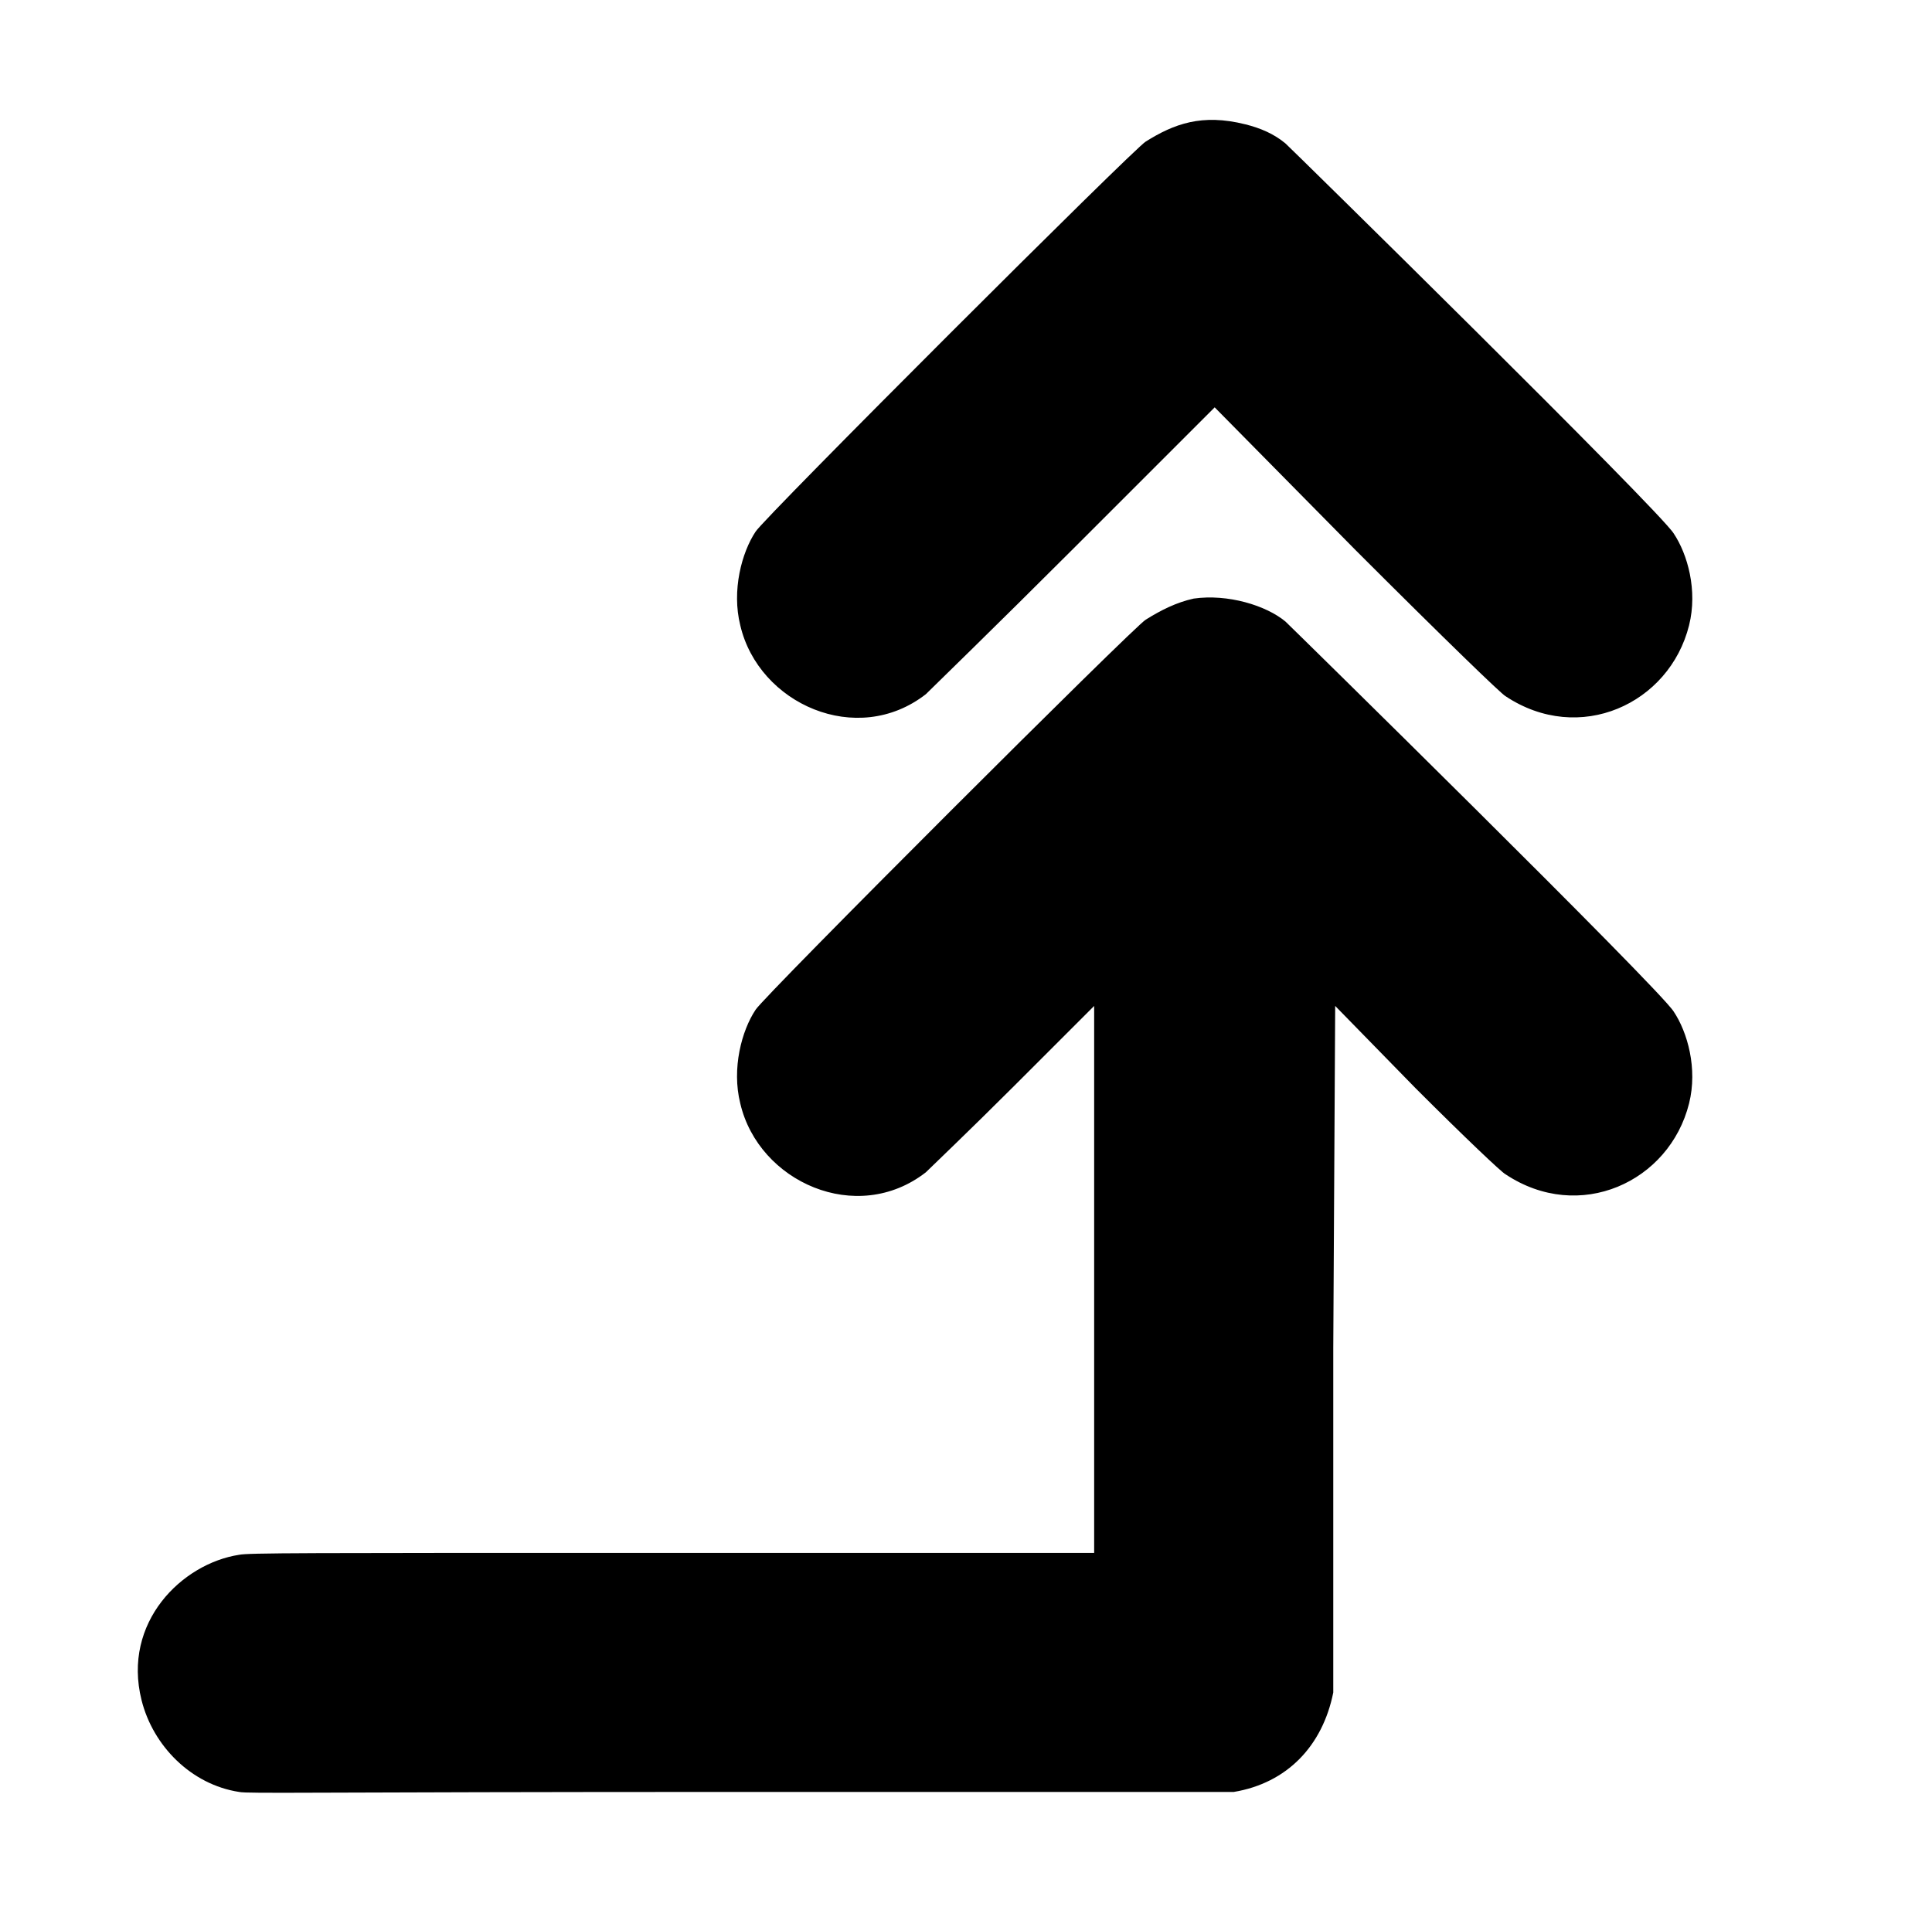
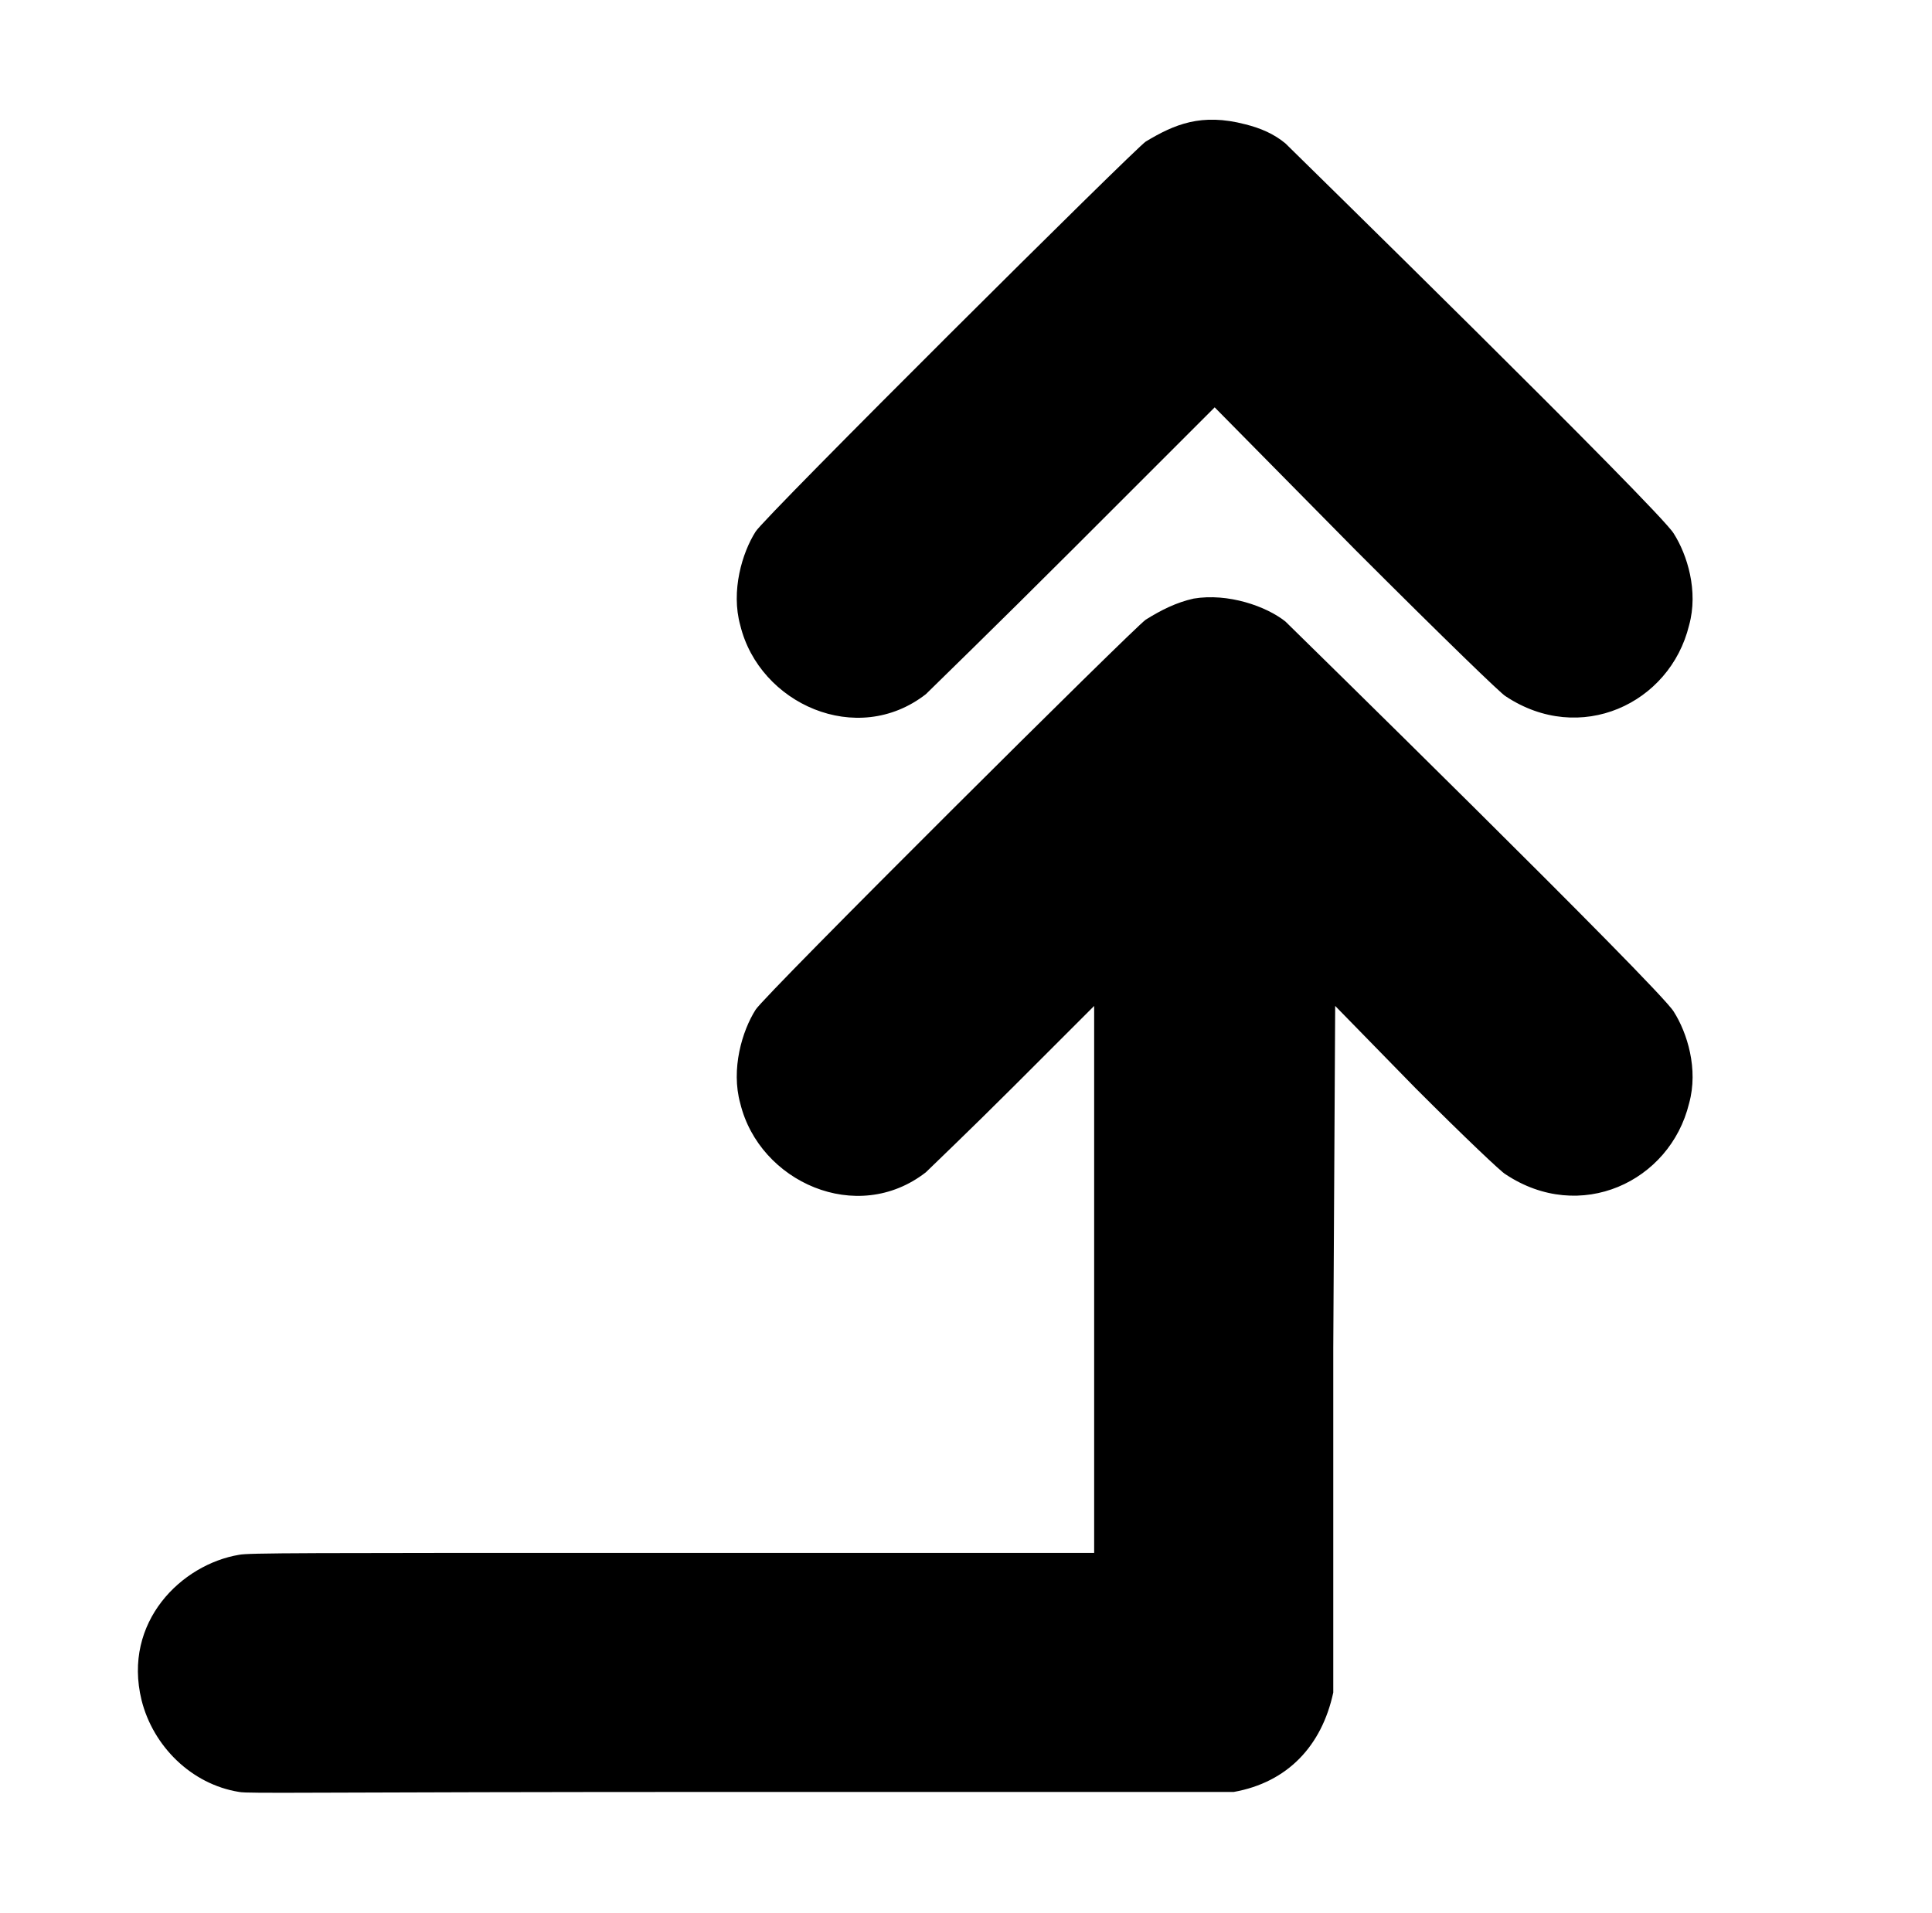
<svg xmlns="http://www.w3.org/2000/svg" version="1.1" viewBox="-10 0 1010 1000">
  <g transform="matrix(1 0 0 -1 0 800)">
-     <path fill="currentColor" d="M589 726c14.749 9.218 29.266 14.684 52 9c8 -2 15 -5 21 -10c0.897 -0.598 196.021 -192.369 203 -204c7.176 -10.764 12.588 -29.65 8 -48c-10.273 -41.091 -57.353 -62.765 -96 -37c-2 1 -31 29 -78 76l-74 75l-74 -74c-40 -40 -75 -74 -77 -76 c-36.026 -28.02 -87.421 -5.052 -97 36c-4.57 18.278 0.785 38.177 8 49c4.157 6.929 198.849 201.425 204 204zM614 487c-9 -2 -17 -6 -25 -11c-5.151 -2.575 -199.843 -197.071 -204 -204c-7.242 -10.863 -12.581 -30.675 -8 -49 c9.578 -41.048 60.929 -64.055 97 -36c2 2 23 22 46 45l42 42v-286h-221c-195 0 -221 0 -226 -1c-29.759 -4.578 -61.211 -35.156 -51 -76c5.984 -23.938 25.953 -44.147 51 -48c5 -1 35 0 263 0h257c27.889 4.648 46.422 24.109 52 52v180l1 179l42 -43 c26 -26 45 -44 47 -45c38.633 -25.755 85.727 -4.094 96 37c4.574 18.296 -0.854 37.281 -8 48c-6.979 11.631 -202.552 203.701 -203 204c-10.116 8.43 -30.173 14.547 -48 12z" />
+     <path fill="currentColor" d="M589 726c15 9 29 15 52 9c8 -2 15 -5 21 -10c1 -1 196 -192 203 -204c7 -11 13 -30 8 -48c-10 -41 -57 -63 -96 -37c-2 1 -31 29 -78 76l-74 75l-74 -74c-40 -40 -75 -74 -77 -76c-36 -28 -87 -5 -97 36c-5 18 1 38 8 49c4 7 199 201 204 204zM614 487c18 3 38 -4 48 -12 c0 0 196 -192 203 -204c7 -11 13 -30 8 -48c-10 -41 -57 -63 -96 -37c-2 1 -21 19 -47 45l-42 43l-1 -179v-180c-6 -28 -24 -47 -52 -52h-257c-228 0 -258 -1 -263 0c-25 4 -45 24 -51 48c-10 41 21 71 51 76c5 1 31 1 226 1h221v286l-42 -42c-23 -23 -44 -43 -46 -45 c-36 -28 -87 -5 -97 36c-5 18 1 38 8 49c4 7 199 201 204 204c8 5 16 9 25 11z" />
  </g>
</svg>
